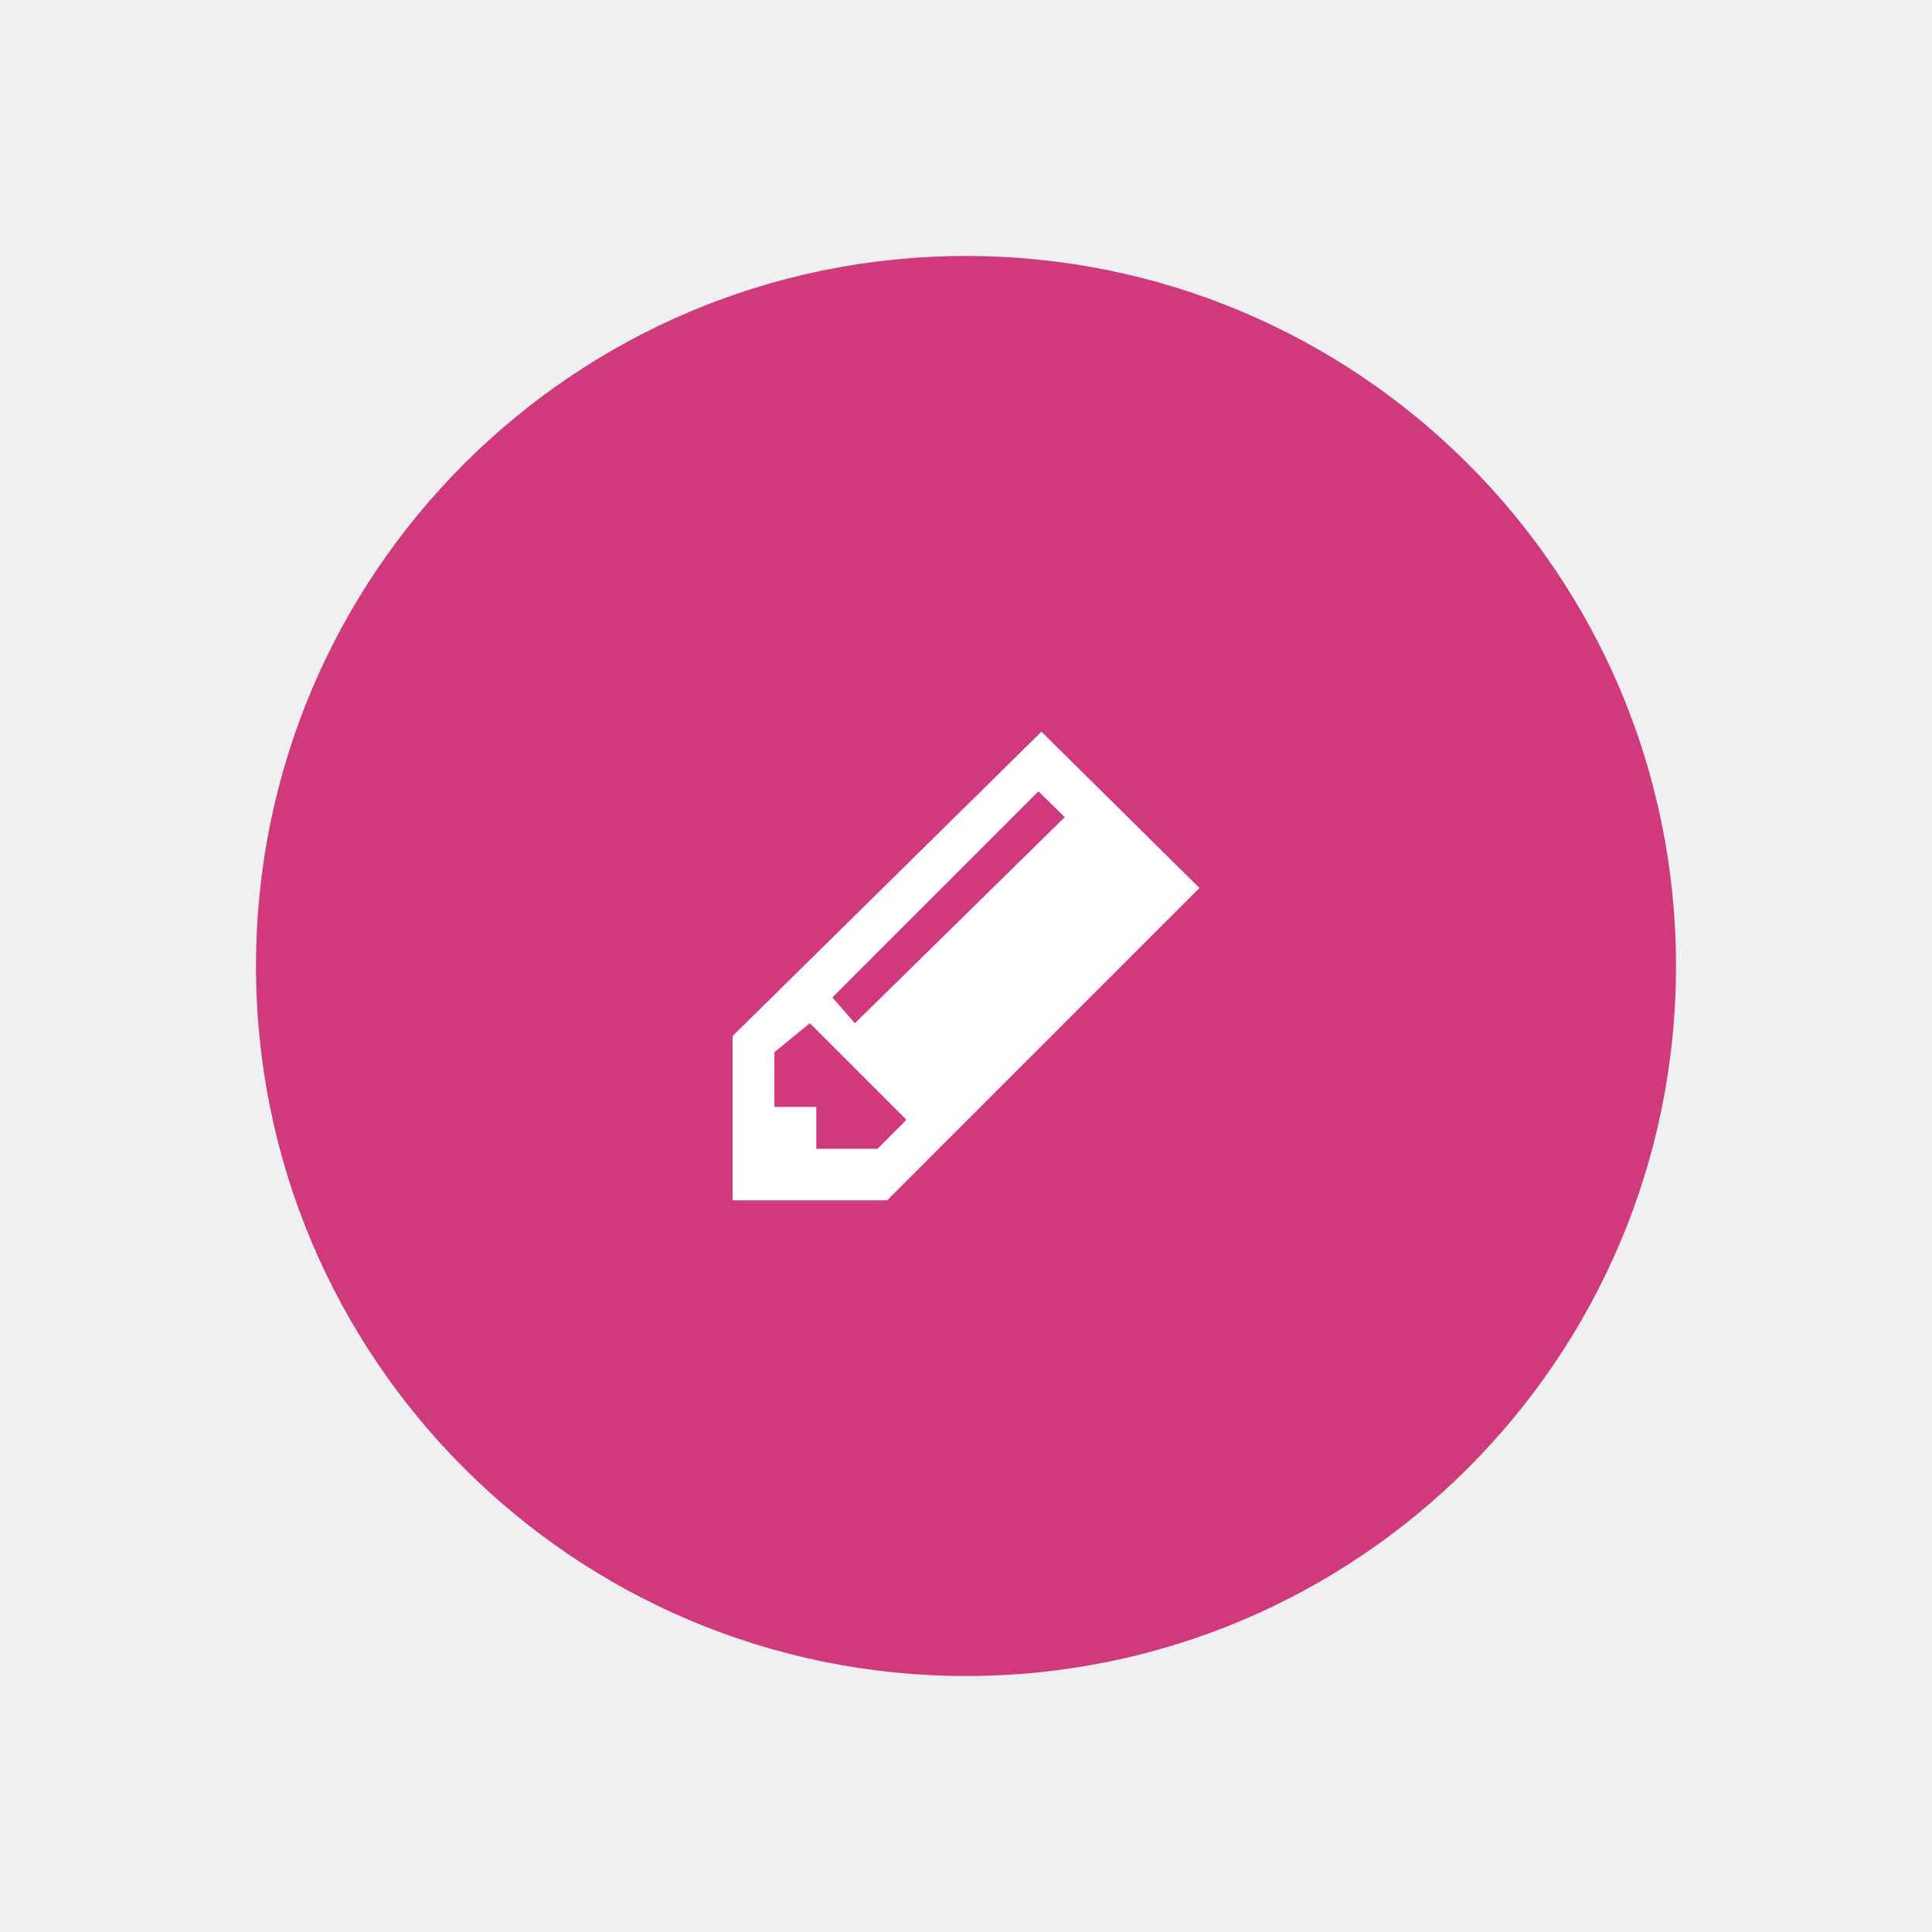
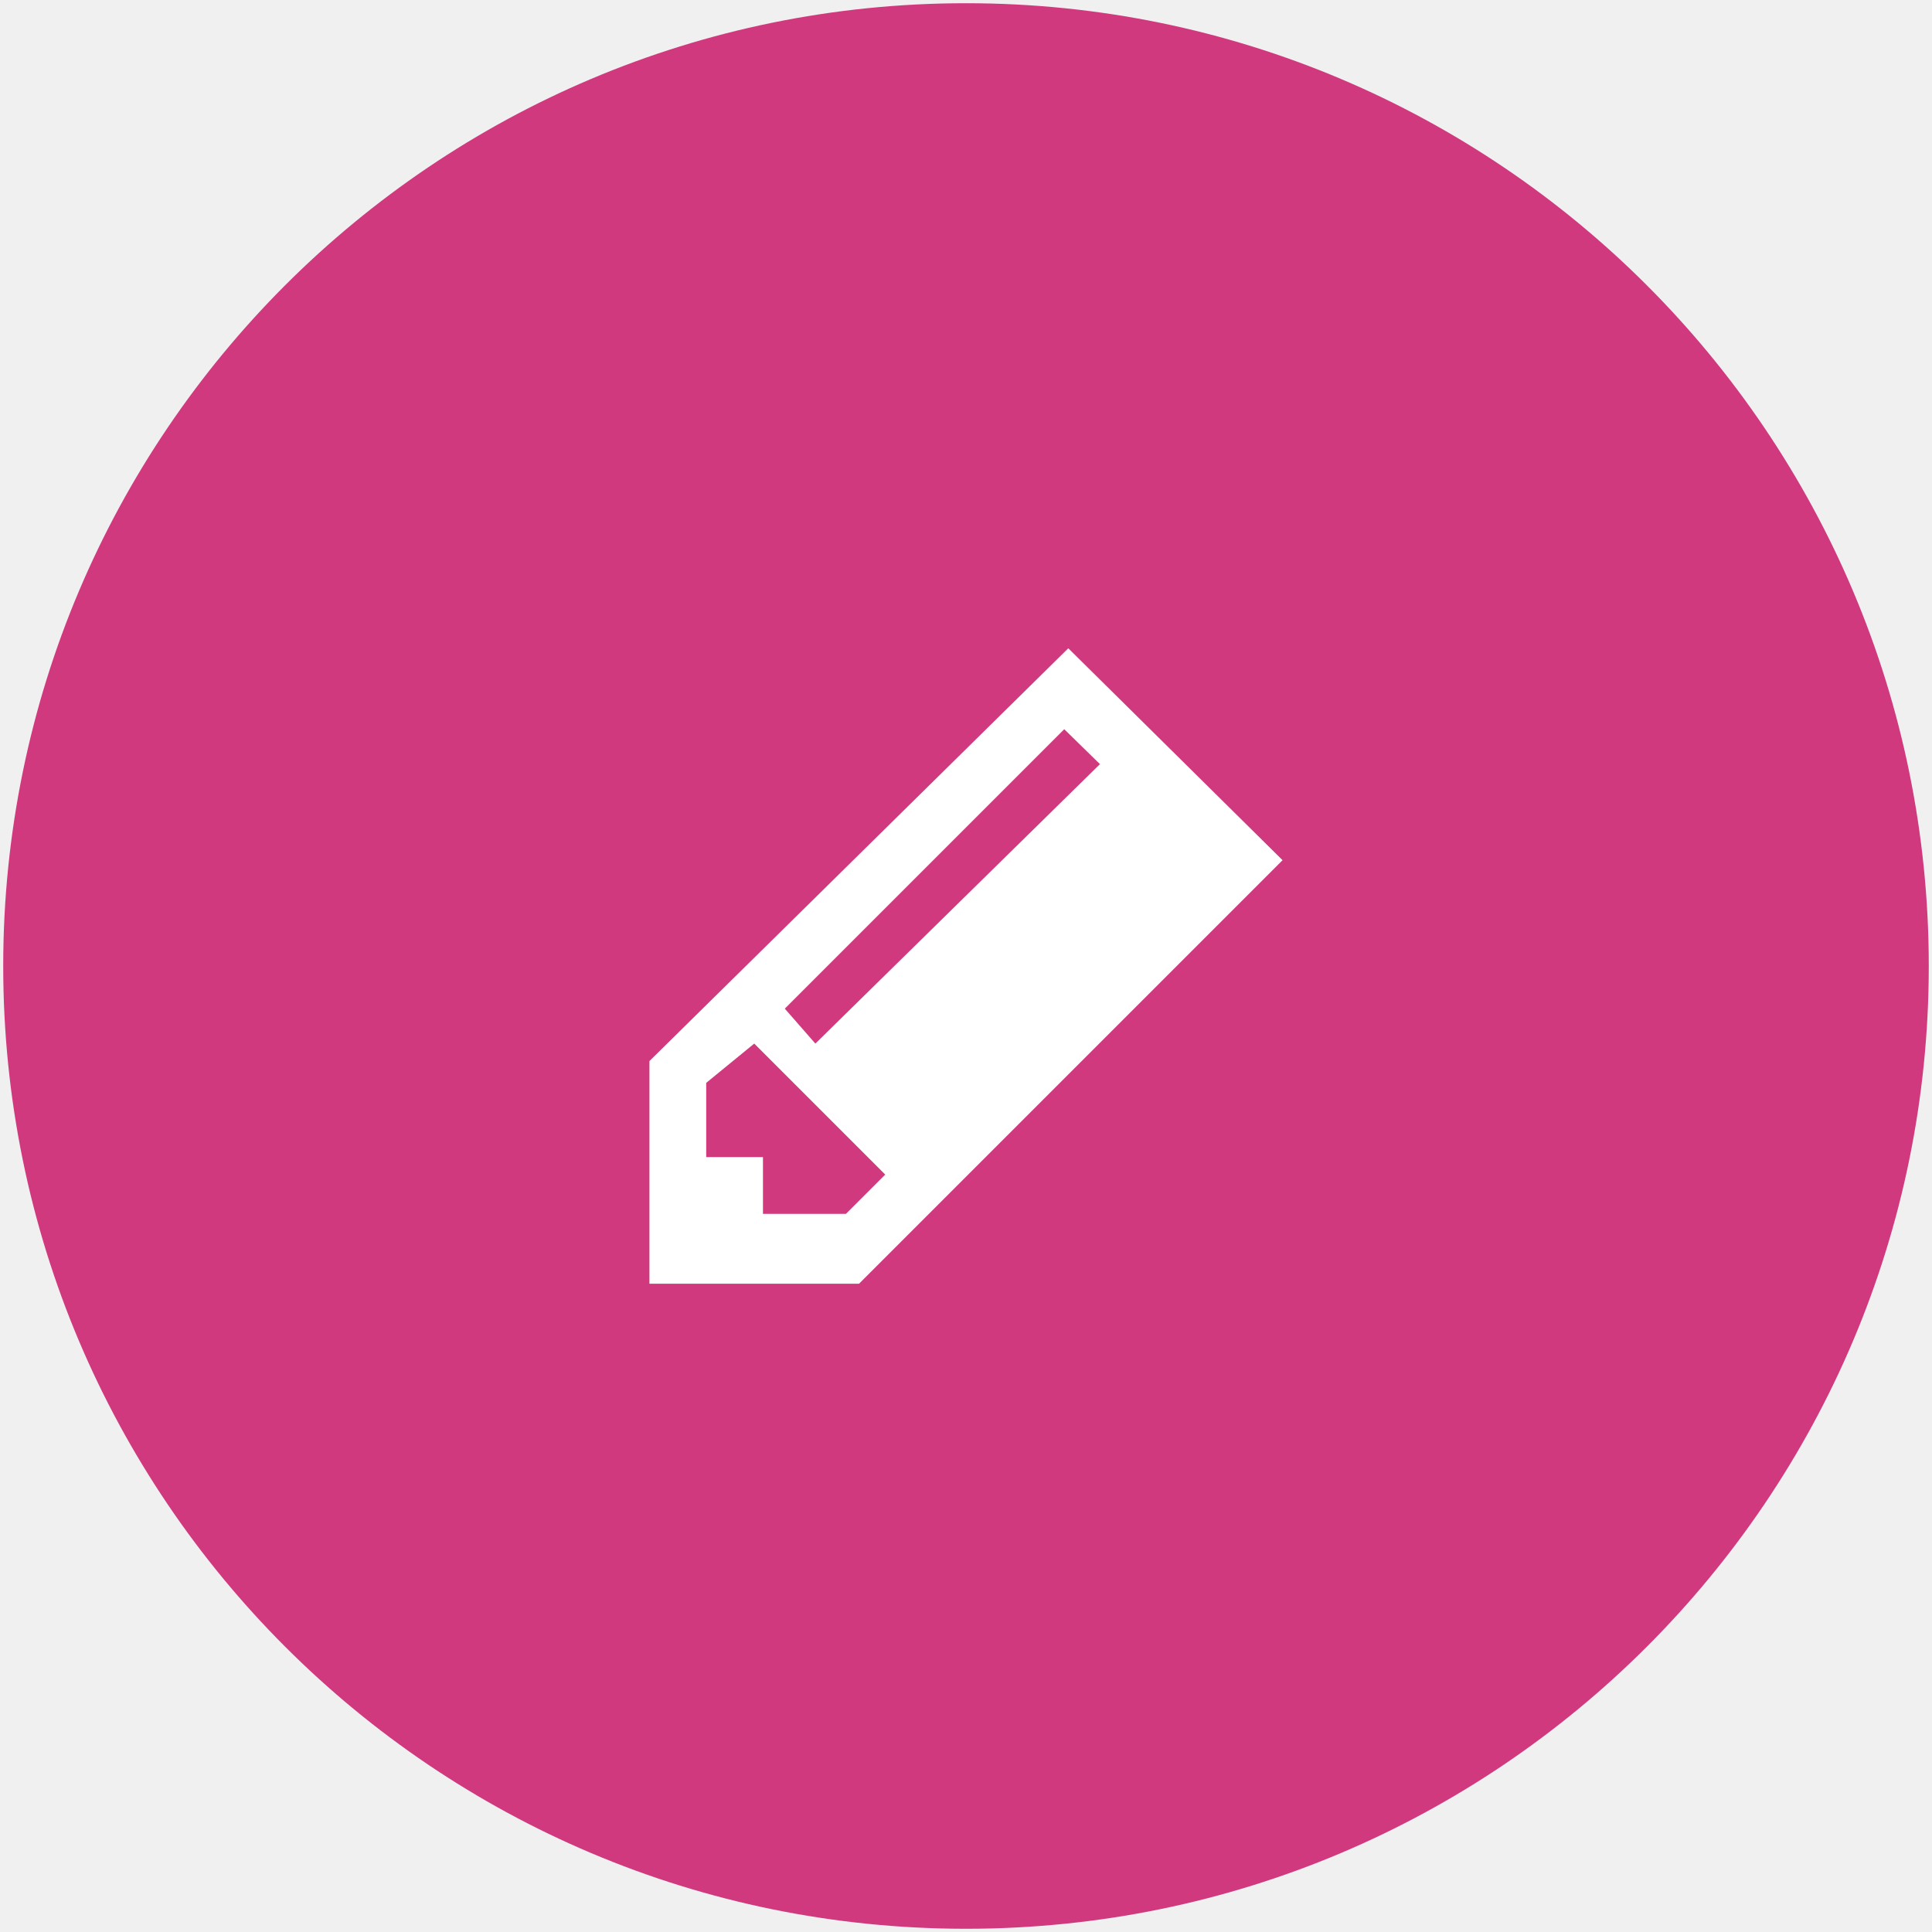
<svg xmlns="http://www.w3.org/2000/svg" width="100%" height="100%" viewBox="0 0 600 600" version="1.1" xml:space="preserve" style="fill-rule:evenodd;clip-rule:evenodd;stroke-linejoin:round;stroke-miterlimit:2;">
-   <g transform="matrix(1.52595,0,0,1.52595,-128.029,-166.178)">
+   <g transform="matrix(2.0692,0,0,2.0692,-280.412,-332.142)">
    <circle cx="280.5" cy="305.5" r="144.5" style="fill:rgb(209,57,126);" />
  </g>
-   <g transform="matrix(1,0,0,1,11.5,-13.2328)">
+   <g transform="matrix(1.35601,0,0,1.35601,-91.2086,-124.746)">
    <path d="M311.93,240.466L216,335L216,386L264,386L361,289L311.93,240.466Z" style="fill:white;" />
    <path d="M311,259L319.178,267L254,331L247,323L311,259Z" style="fill:rgb(209,57,126);" />
    <path d="M240,331L229,340L229,357L242,357L242,370L261,370L270,361C266,357 240,331 240,331Z" style="fill:rgb(209,57,126);" />
  </g>
</svg>
